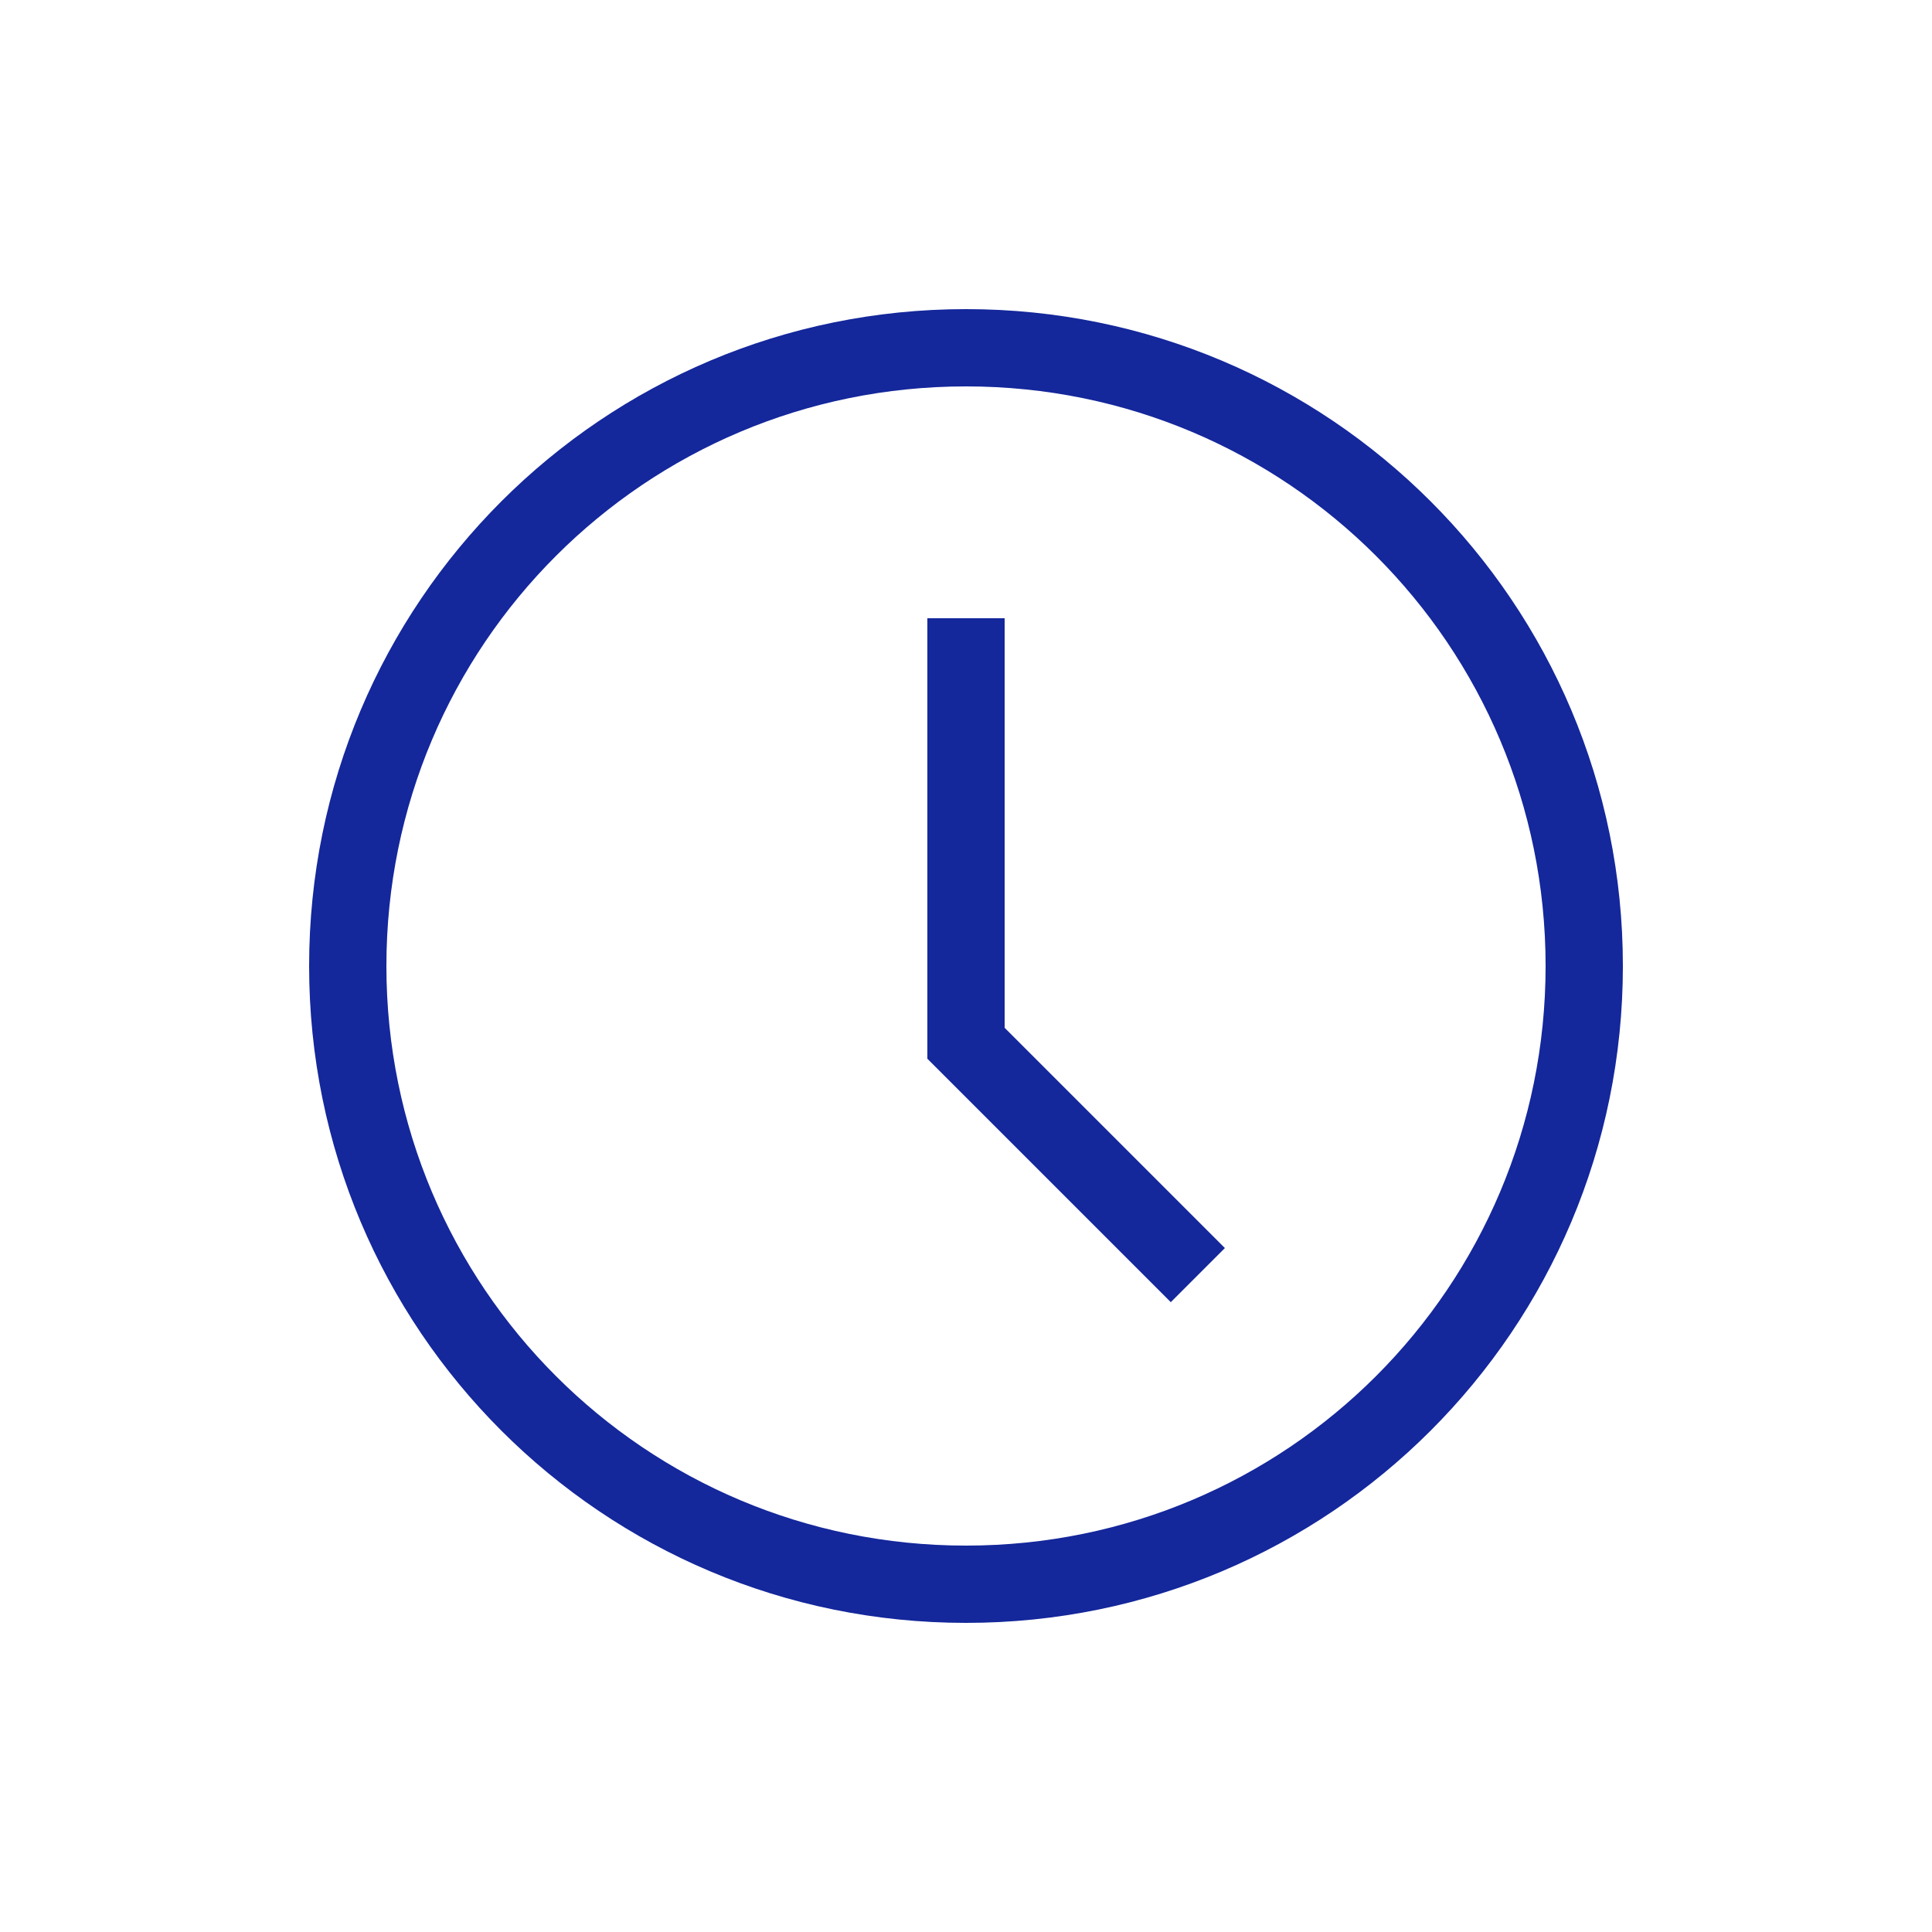
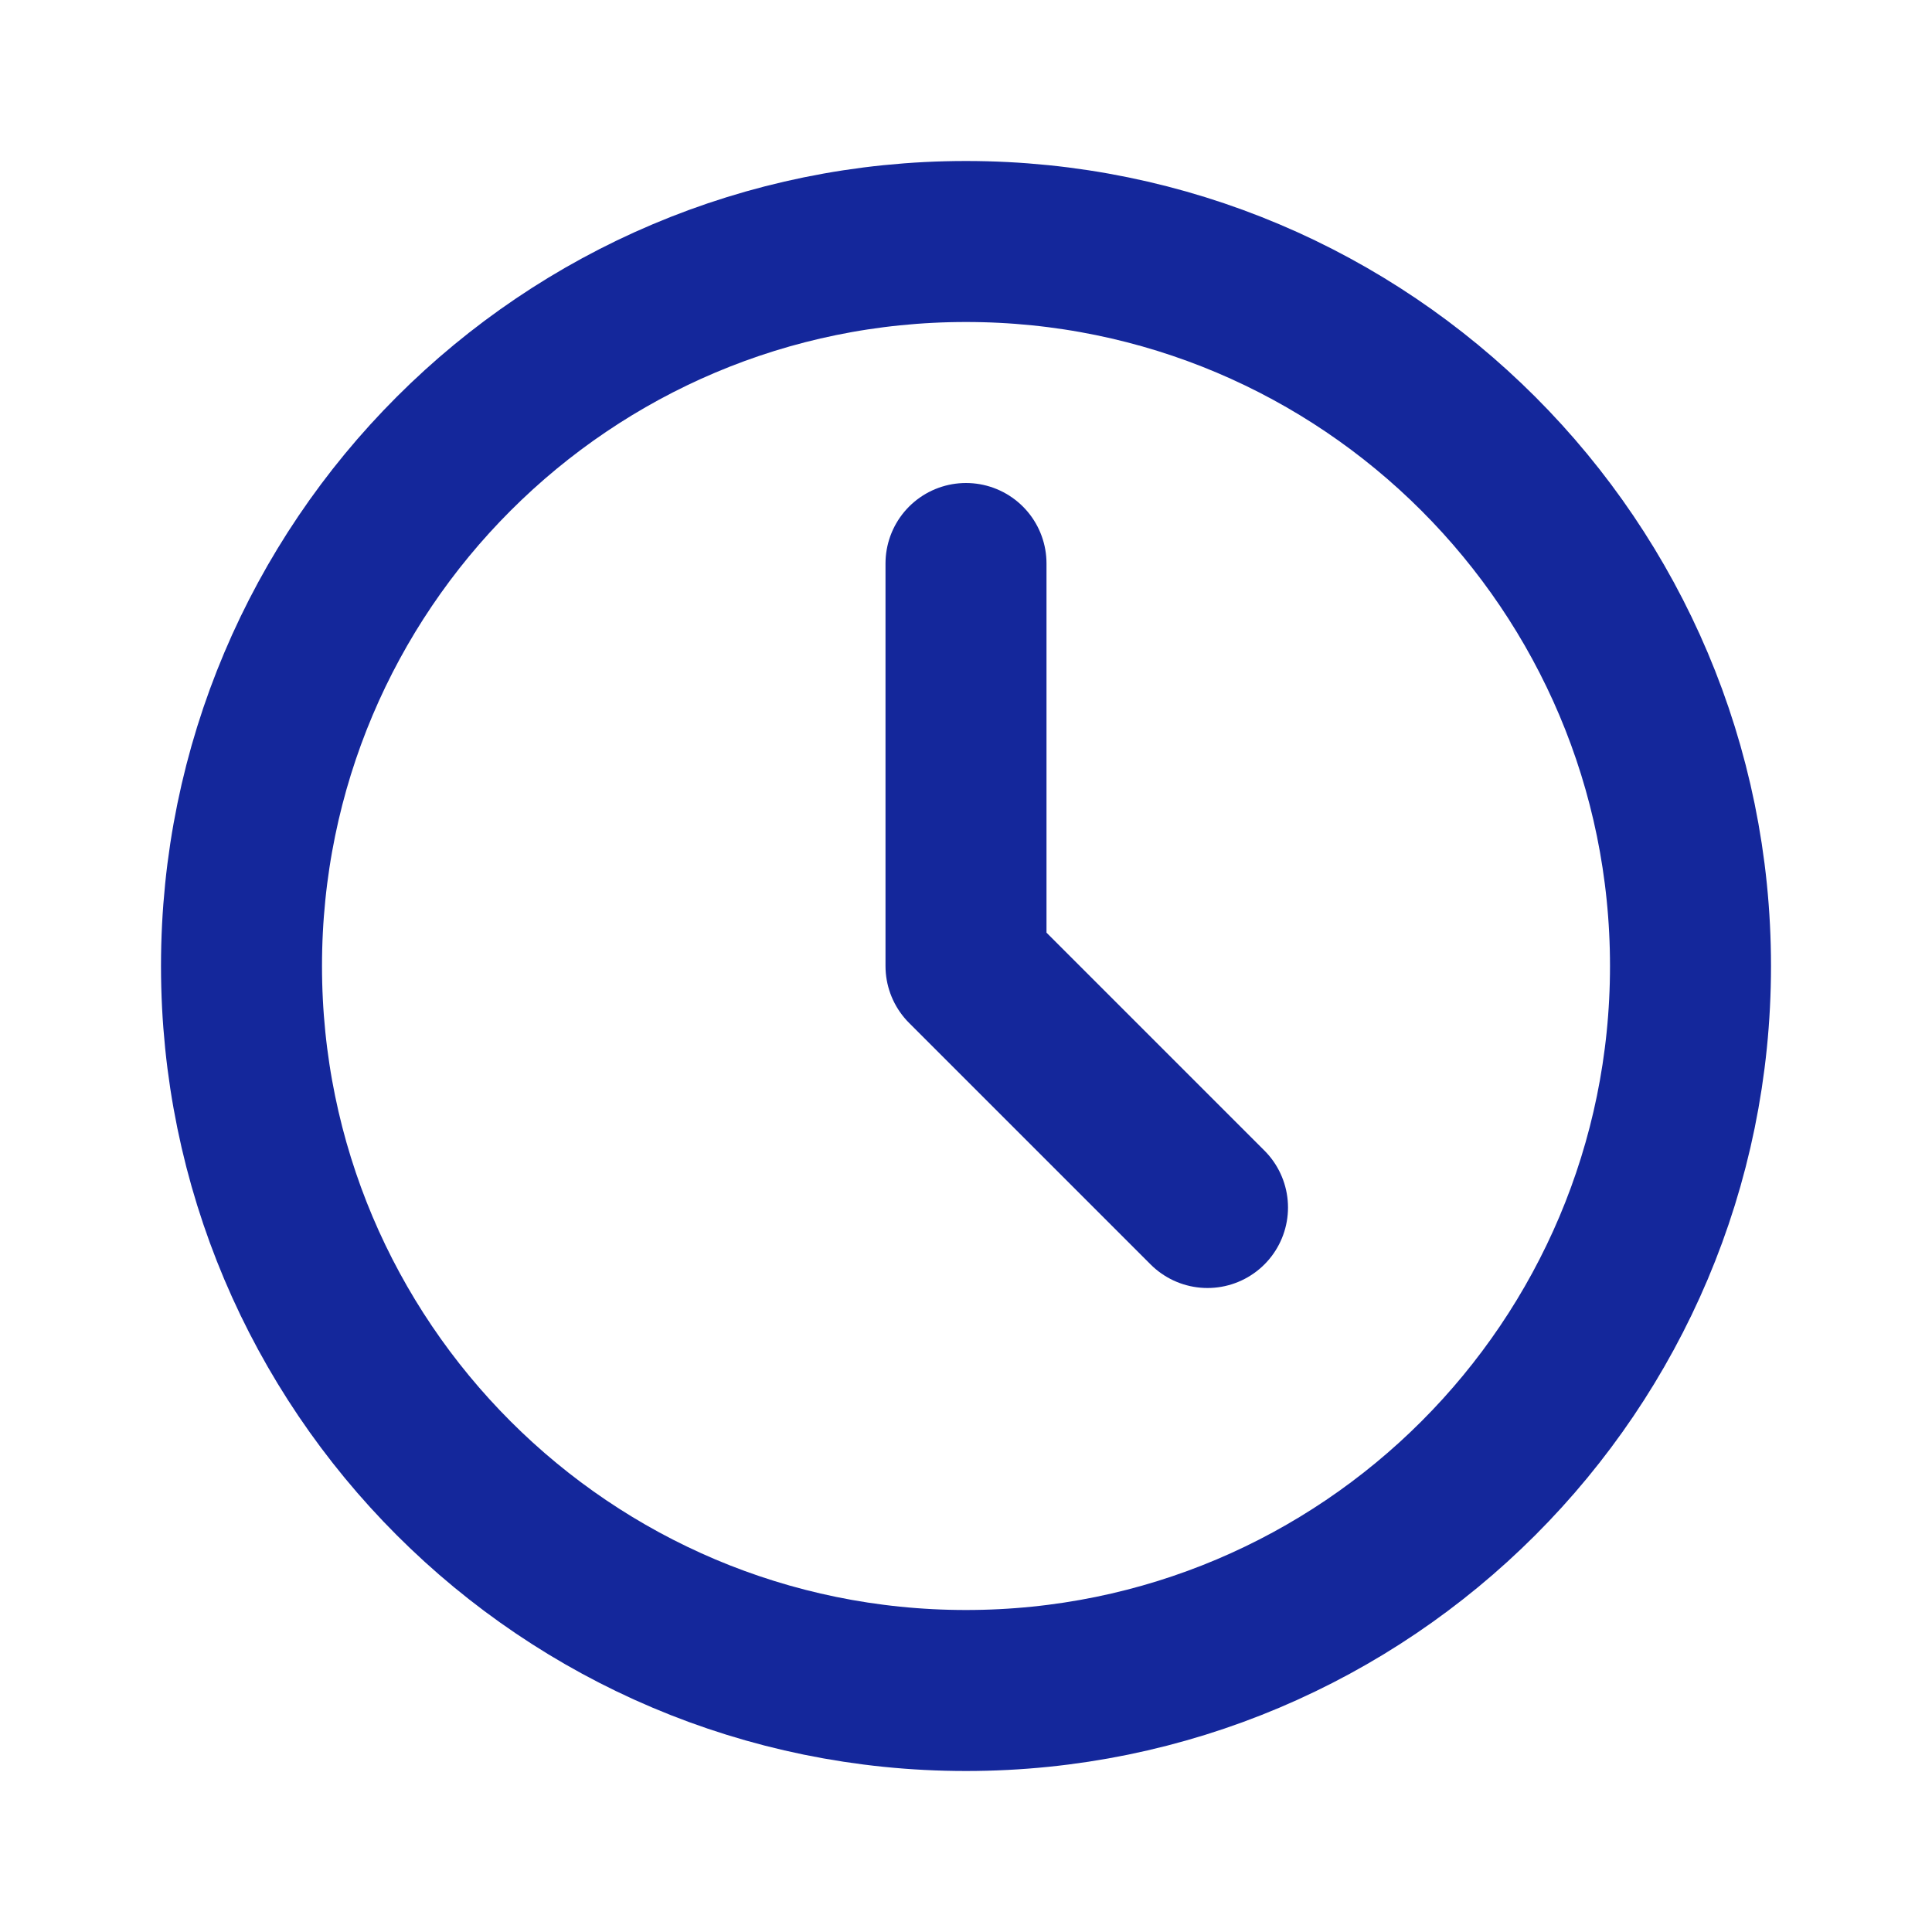
- <svg xmlns="http://www.w3.org/2000/svg" width="1em" height="1em" viewBox="0 0 50 50">
-   <path fill="#14279b" d="M25 42c-9.4 0-17-7.6-17-17S15.6 8 25 8s17 7.6 17 17s-7.6 17-17 17m0-32c-8.3 0-15 6.7-15 15s6.7 15 15 15s15-6.7 15-15s-6.7-15-15-15" />
-   <path fill="#14279b" d="M30.3 33.7L24 27.4V16h2v10.6l5.7 5.7z" />
+ <svg xmlns="http://www.w3.org/2000/svg" width="1em" height="1em" viewBox="0 0 24 24">
+   <g fill="none" stroke="#14279b" stroke-linecap="round" stroke-linejoin="round" stroke-width="2">
+     <path d="M3 12a9 9 0 1 0 18 0a9 9 0 0 0-18 0" />
+     <path d="M12 7v5l3 3" />
+   </g>
</svg>
